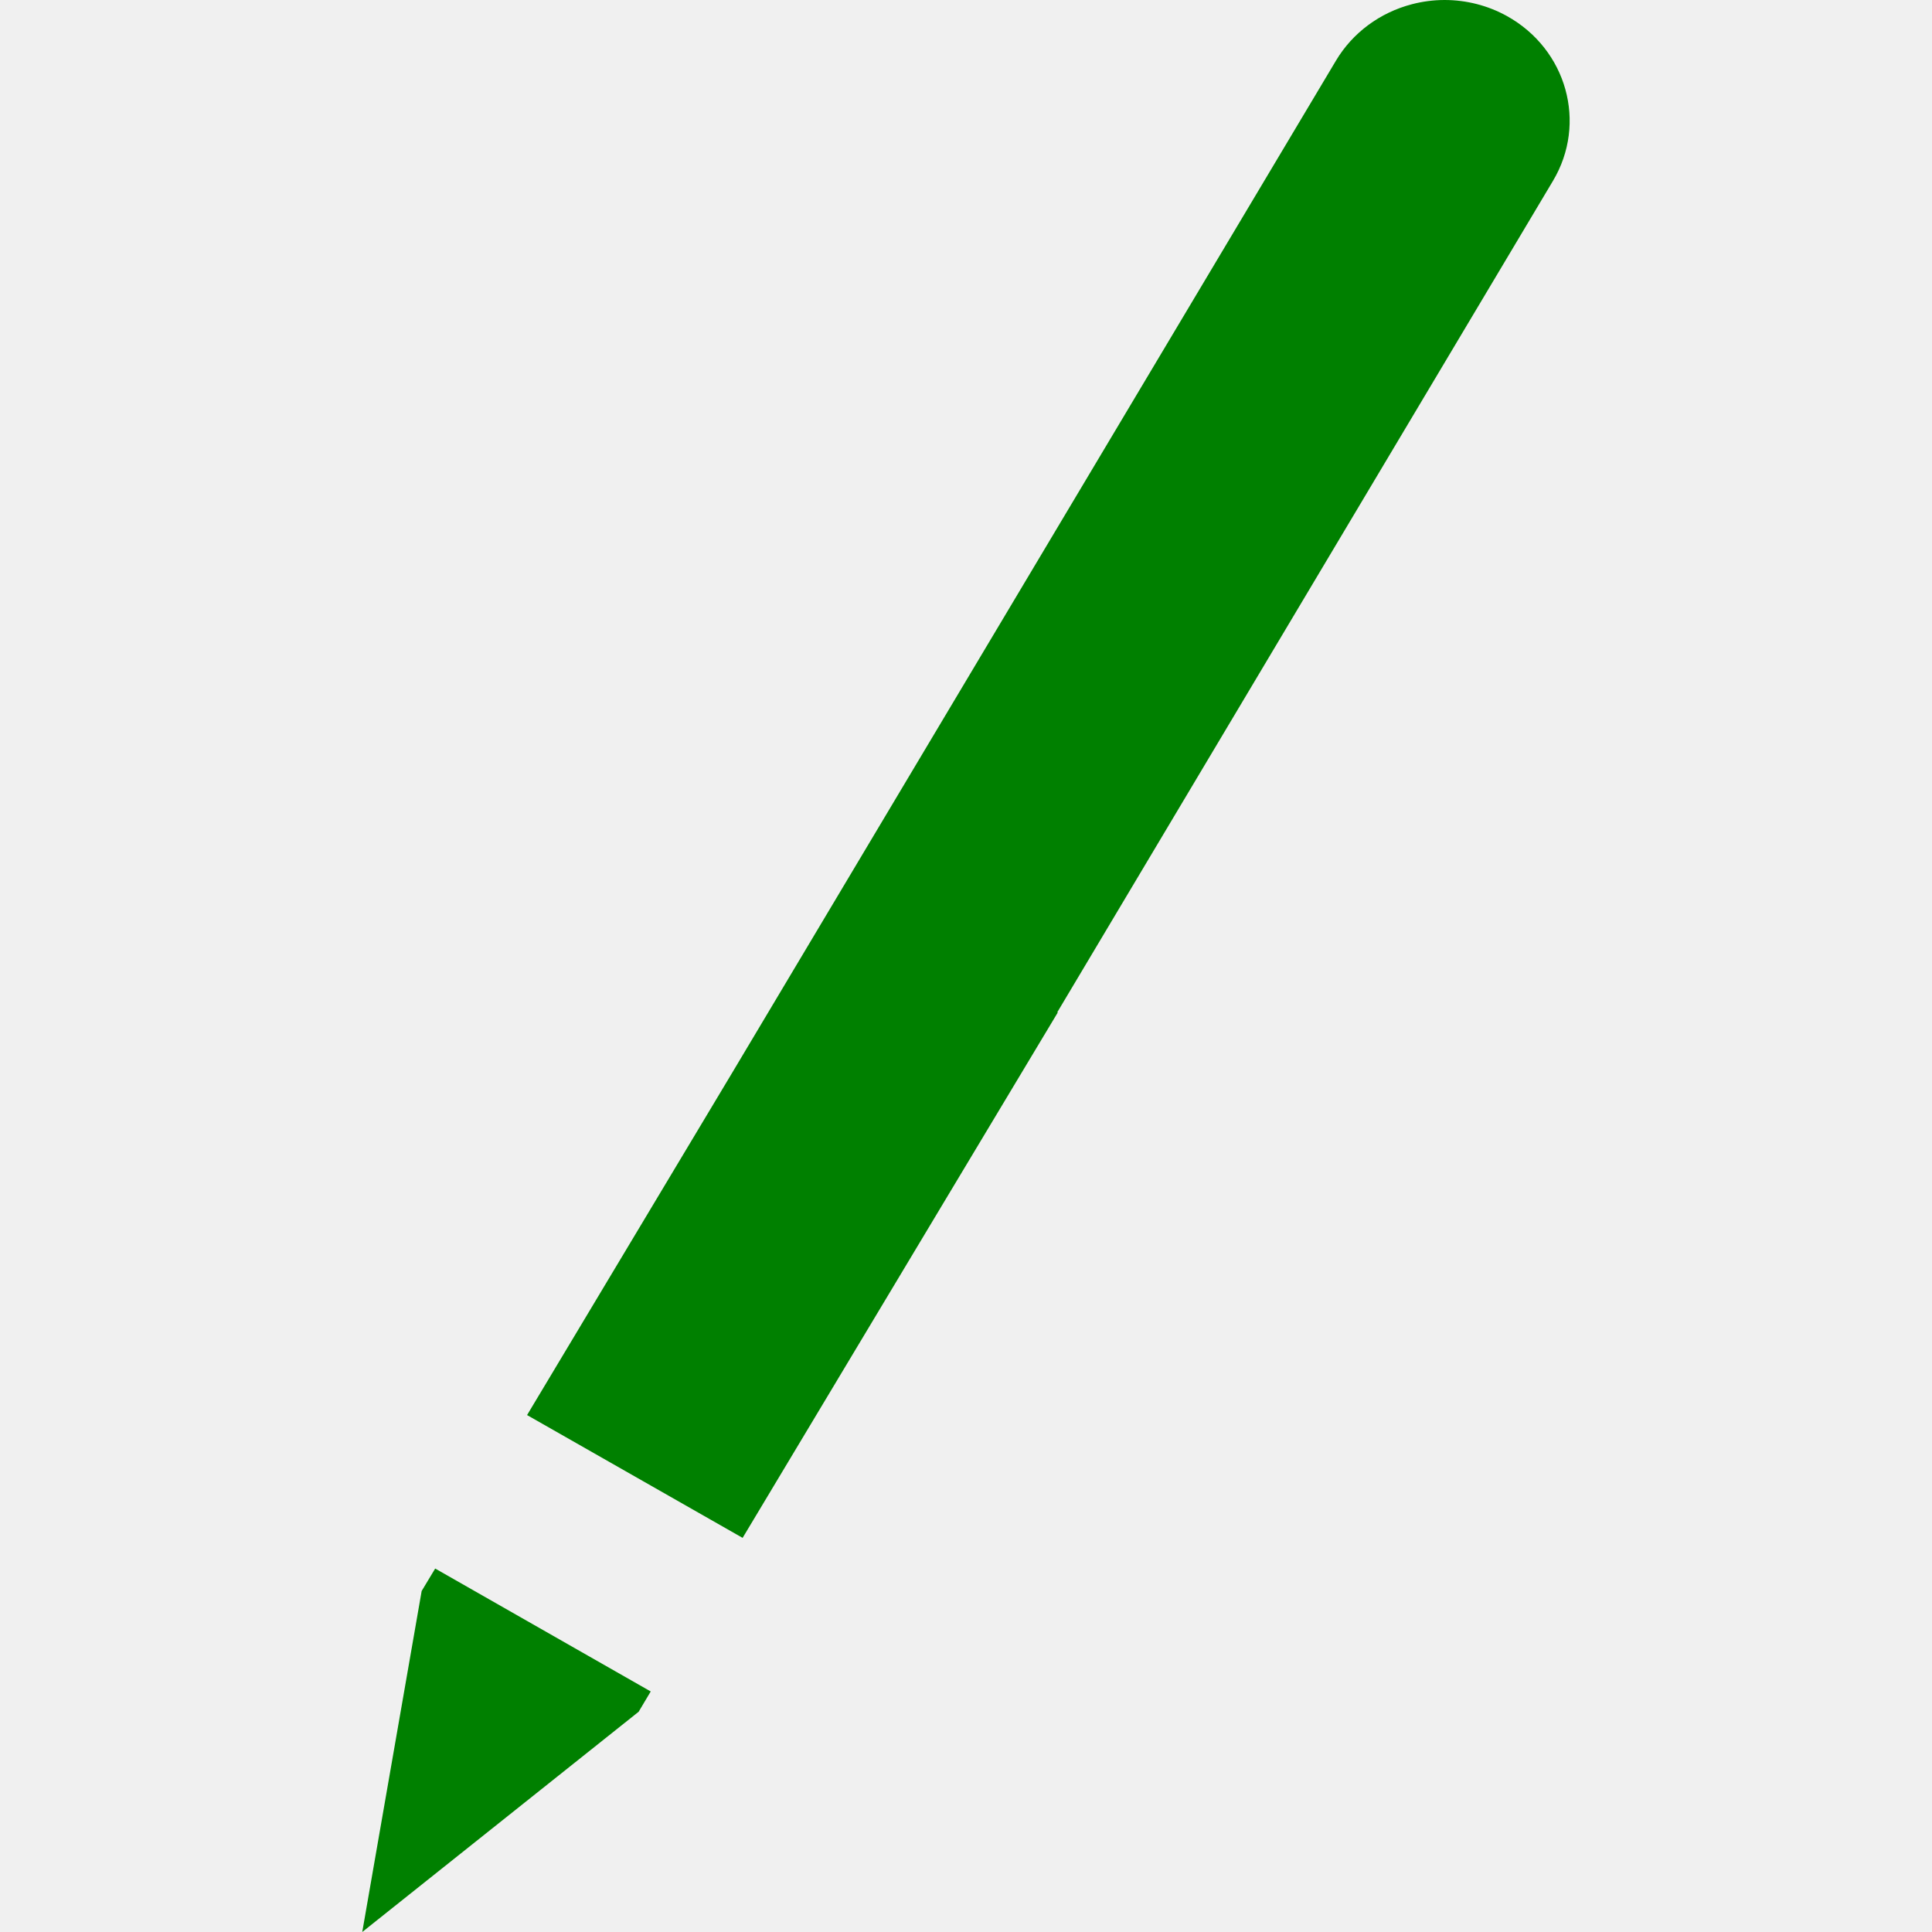
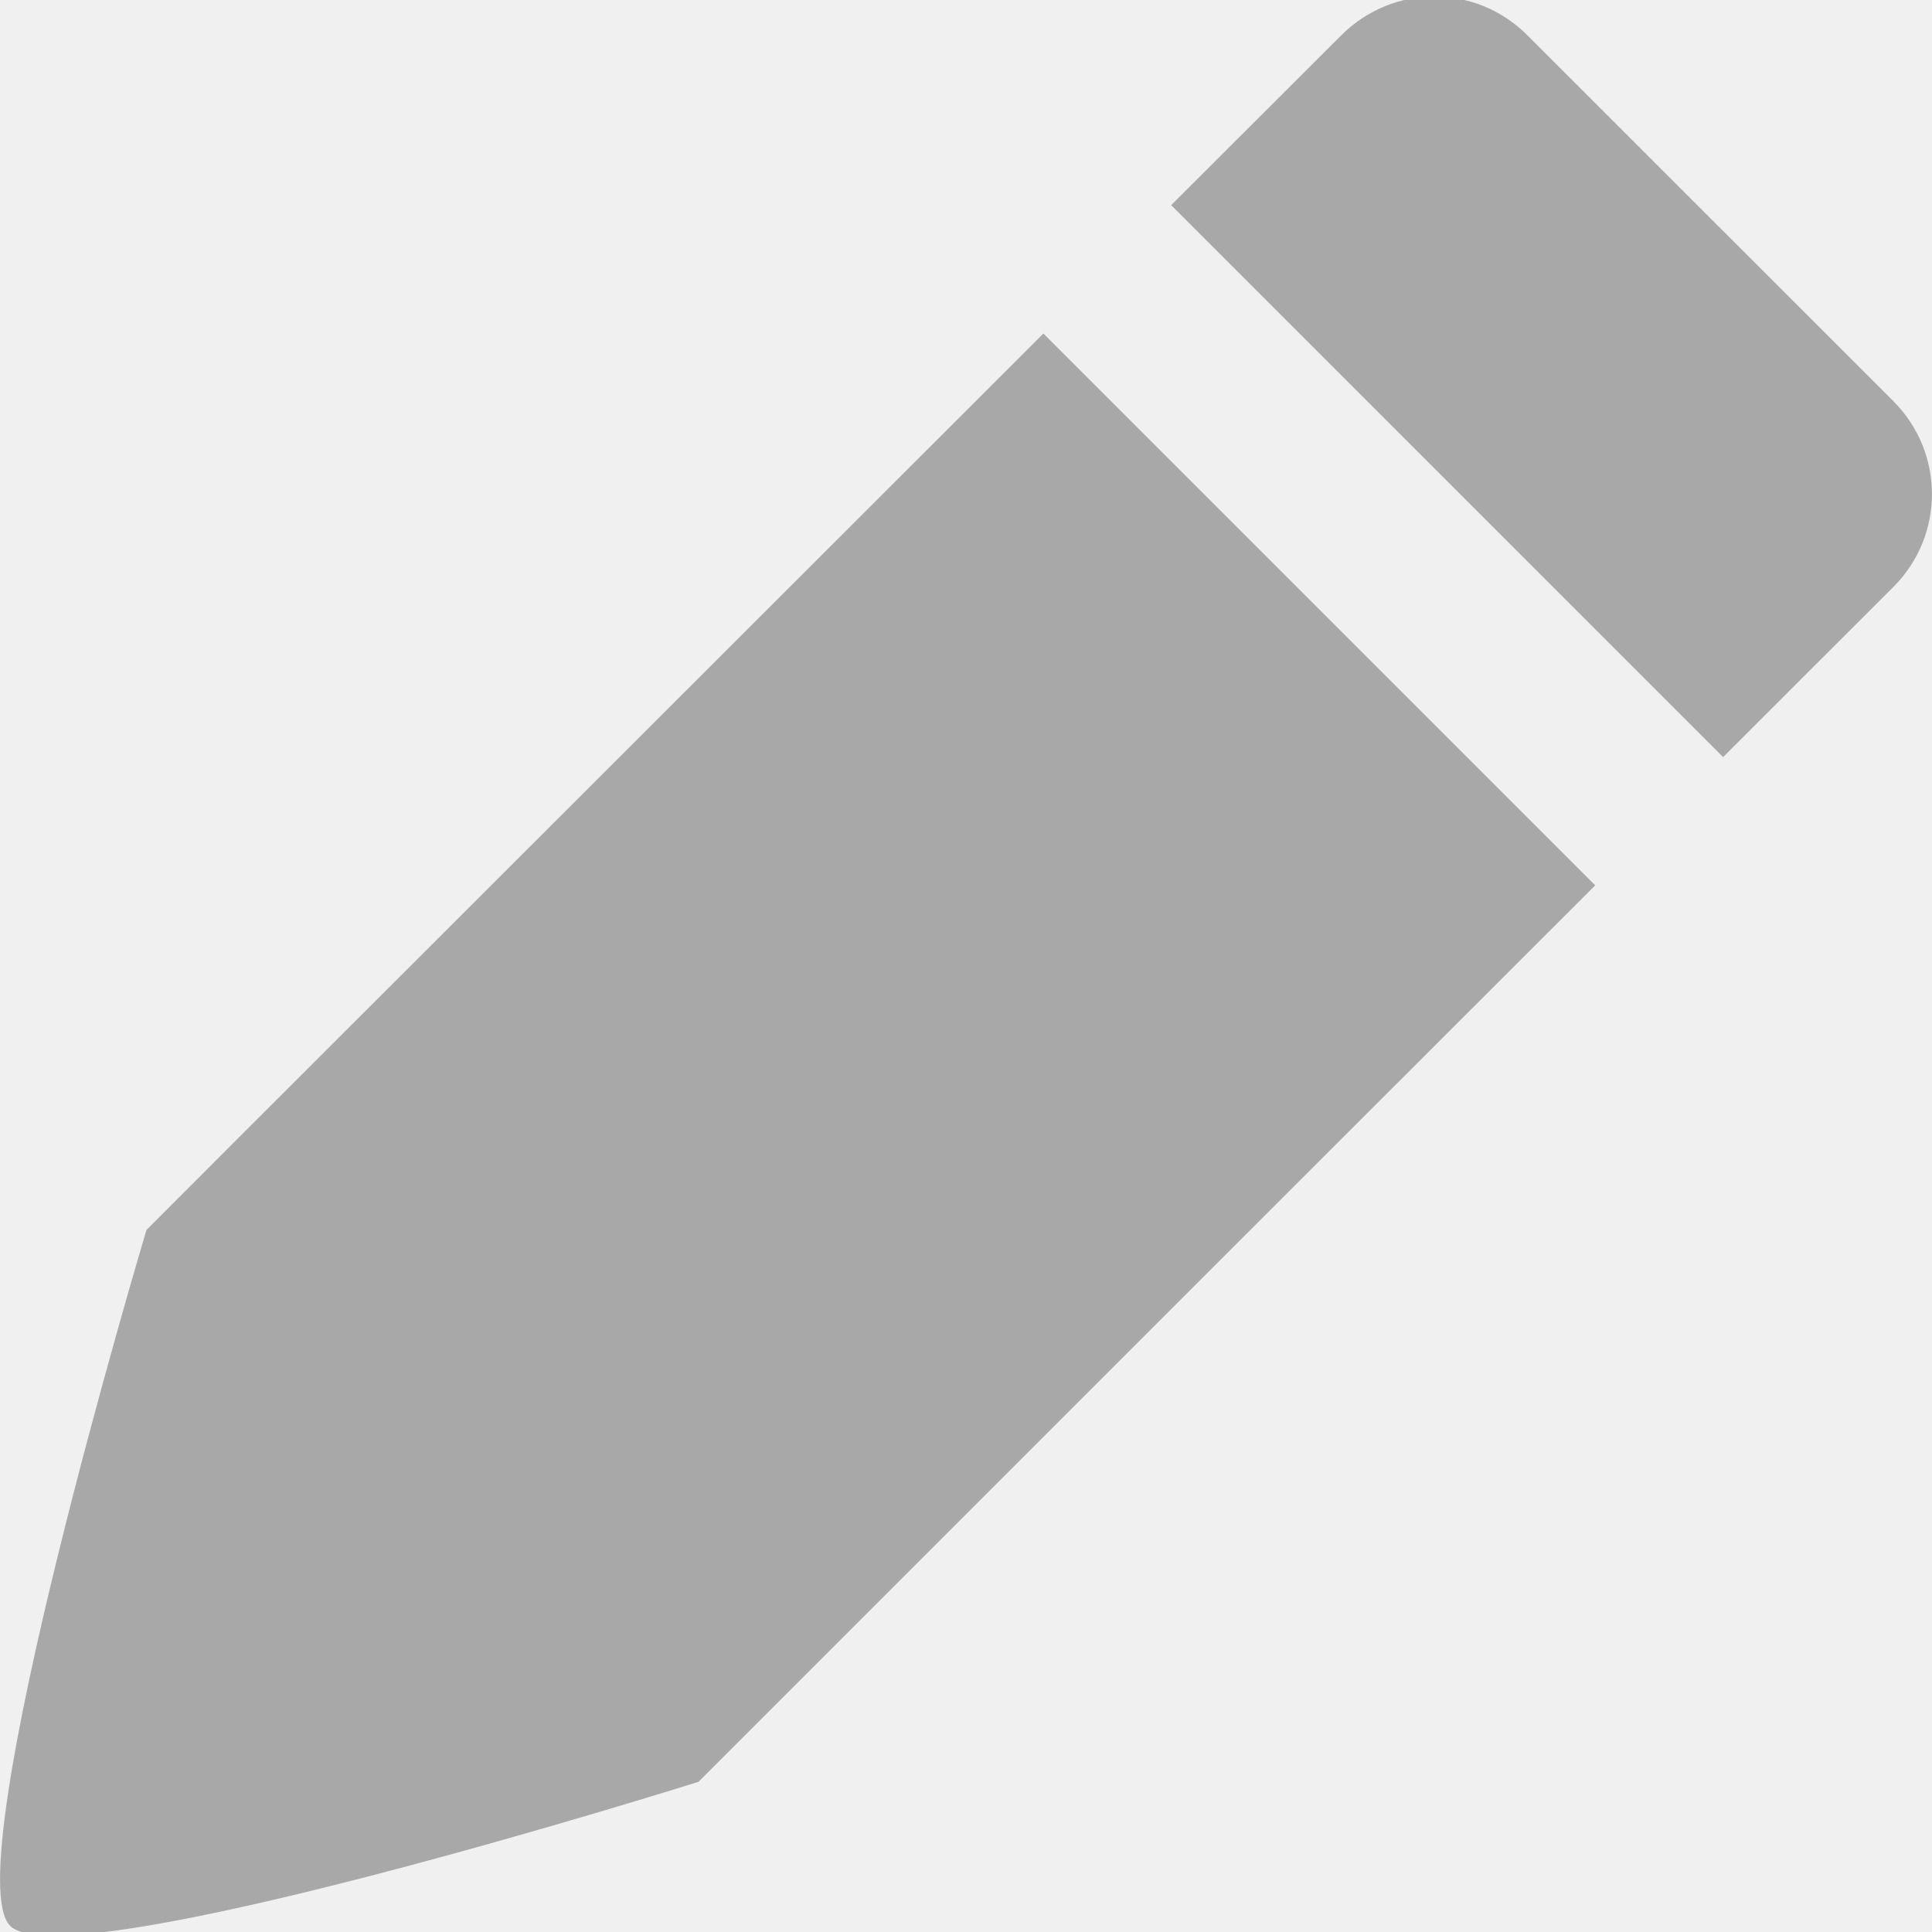
- <svg xmlns="http://www.w3.org/2000/svg" width="16" height="16" viewBox="0 0 16 16" fill="none" version="1.1" id="svg6">
+ <svg xmlns="http://www.w3.org/2000/svg" width="16" height="16" viewBox="0 0 16 16" fill="none" version="1.1" id="svg6" xml:space="preserve">
  <defs id="defs6">
    <clipPath clipPathUnits="userSpaceOnUse" id="clipPath7">
      <g id="g8">
        <rect width="16" height="16" fill="#ffffff" id="rect8" x="0" y="0" />
      </g>
    </clipPath>
  </defs>
-   <path id="path20" style="fill:#008000;fill-opacity:1;stroke-width:1;stroke-linejoin:bevel" d="M 11.963 0 A 1.037 1 0 0 0 11.693 0.035 A 1.037 1 0 0 0 11.064 0.502 L 6.053 8.902 L 4.365 11.719 L 6.15 12.736 L 7.852 9.898 L 8.76 8.385 L 8.756 8.383 L 12.861 1.498 A 1.037 1 0 0 0 12.48 0.133 A 1.037 1 0 0 0 11.963 0 z M 3.604 12.99 L 3.492 13.176 L 3 16 L 5.289 14.176 L 5.389 14.008 L 3.604 12.99 z " />
+   <path id="rect1" style="fill:#a8a8a8;fill-opacity:1;stroke:none;stroke-width:3.743;stroke-linecap:round" d="M 11.879 -0.029 C 11.601 -0.029 11.323 0.078 11.109 0.291 L 9.699 1.699 L 14.27 6.27 L 15.68 4.861 C 16.106 4.435 16.106 3.749 15.68 3.322 L 12.648 0.291 C 12.435 0.078 12.157 -0.029 11.879 -0.029 z M 8.641 2.762 L 5.723 5.678 L 1.982 9.416 L 1.213 10.186 C 1.213 10.186 -0.376 15.489 0.084 15.949 C 0.544 16.409 5.785 14.756 5.785 14.756 L 6.555 13.986 L 10.293 10.248 L 13.211 7.332 L 8.641 2.762 z " />
</svg>
